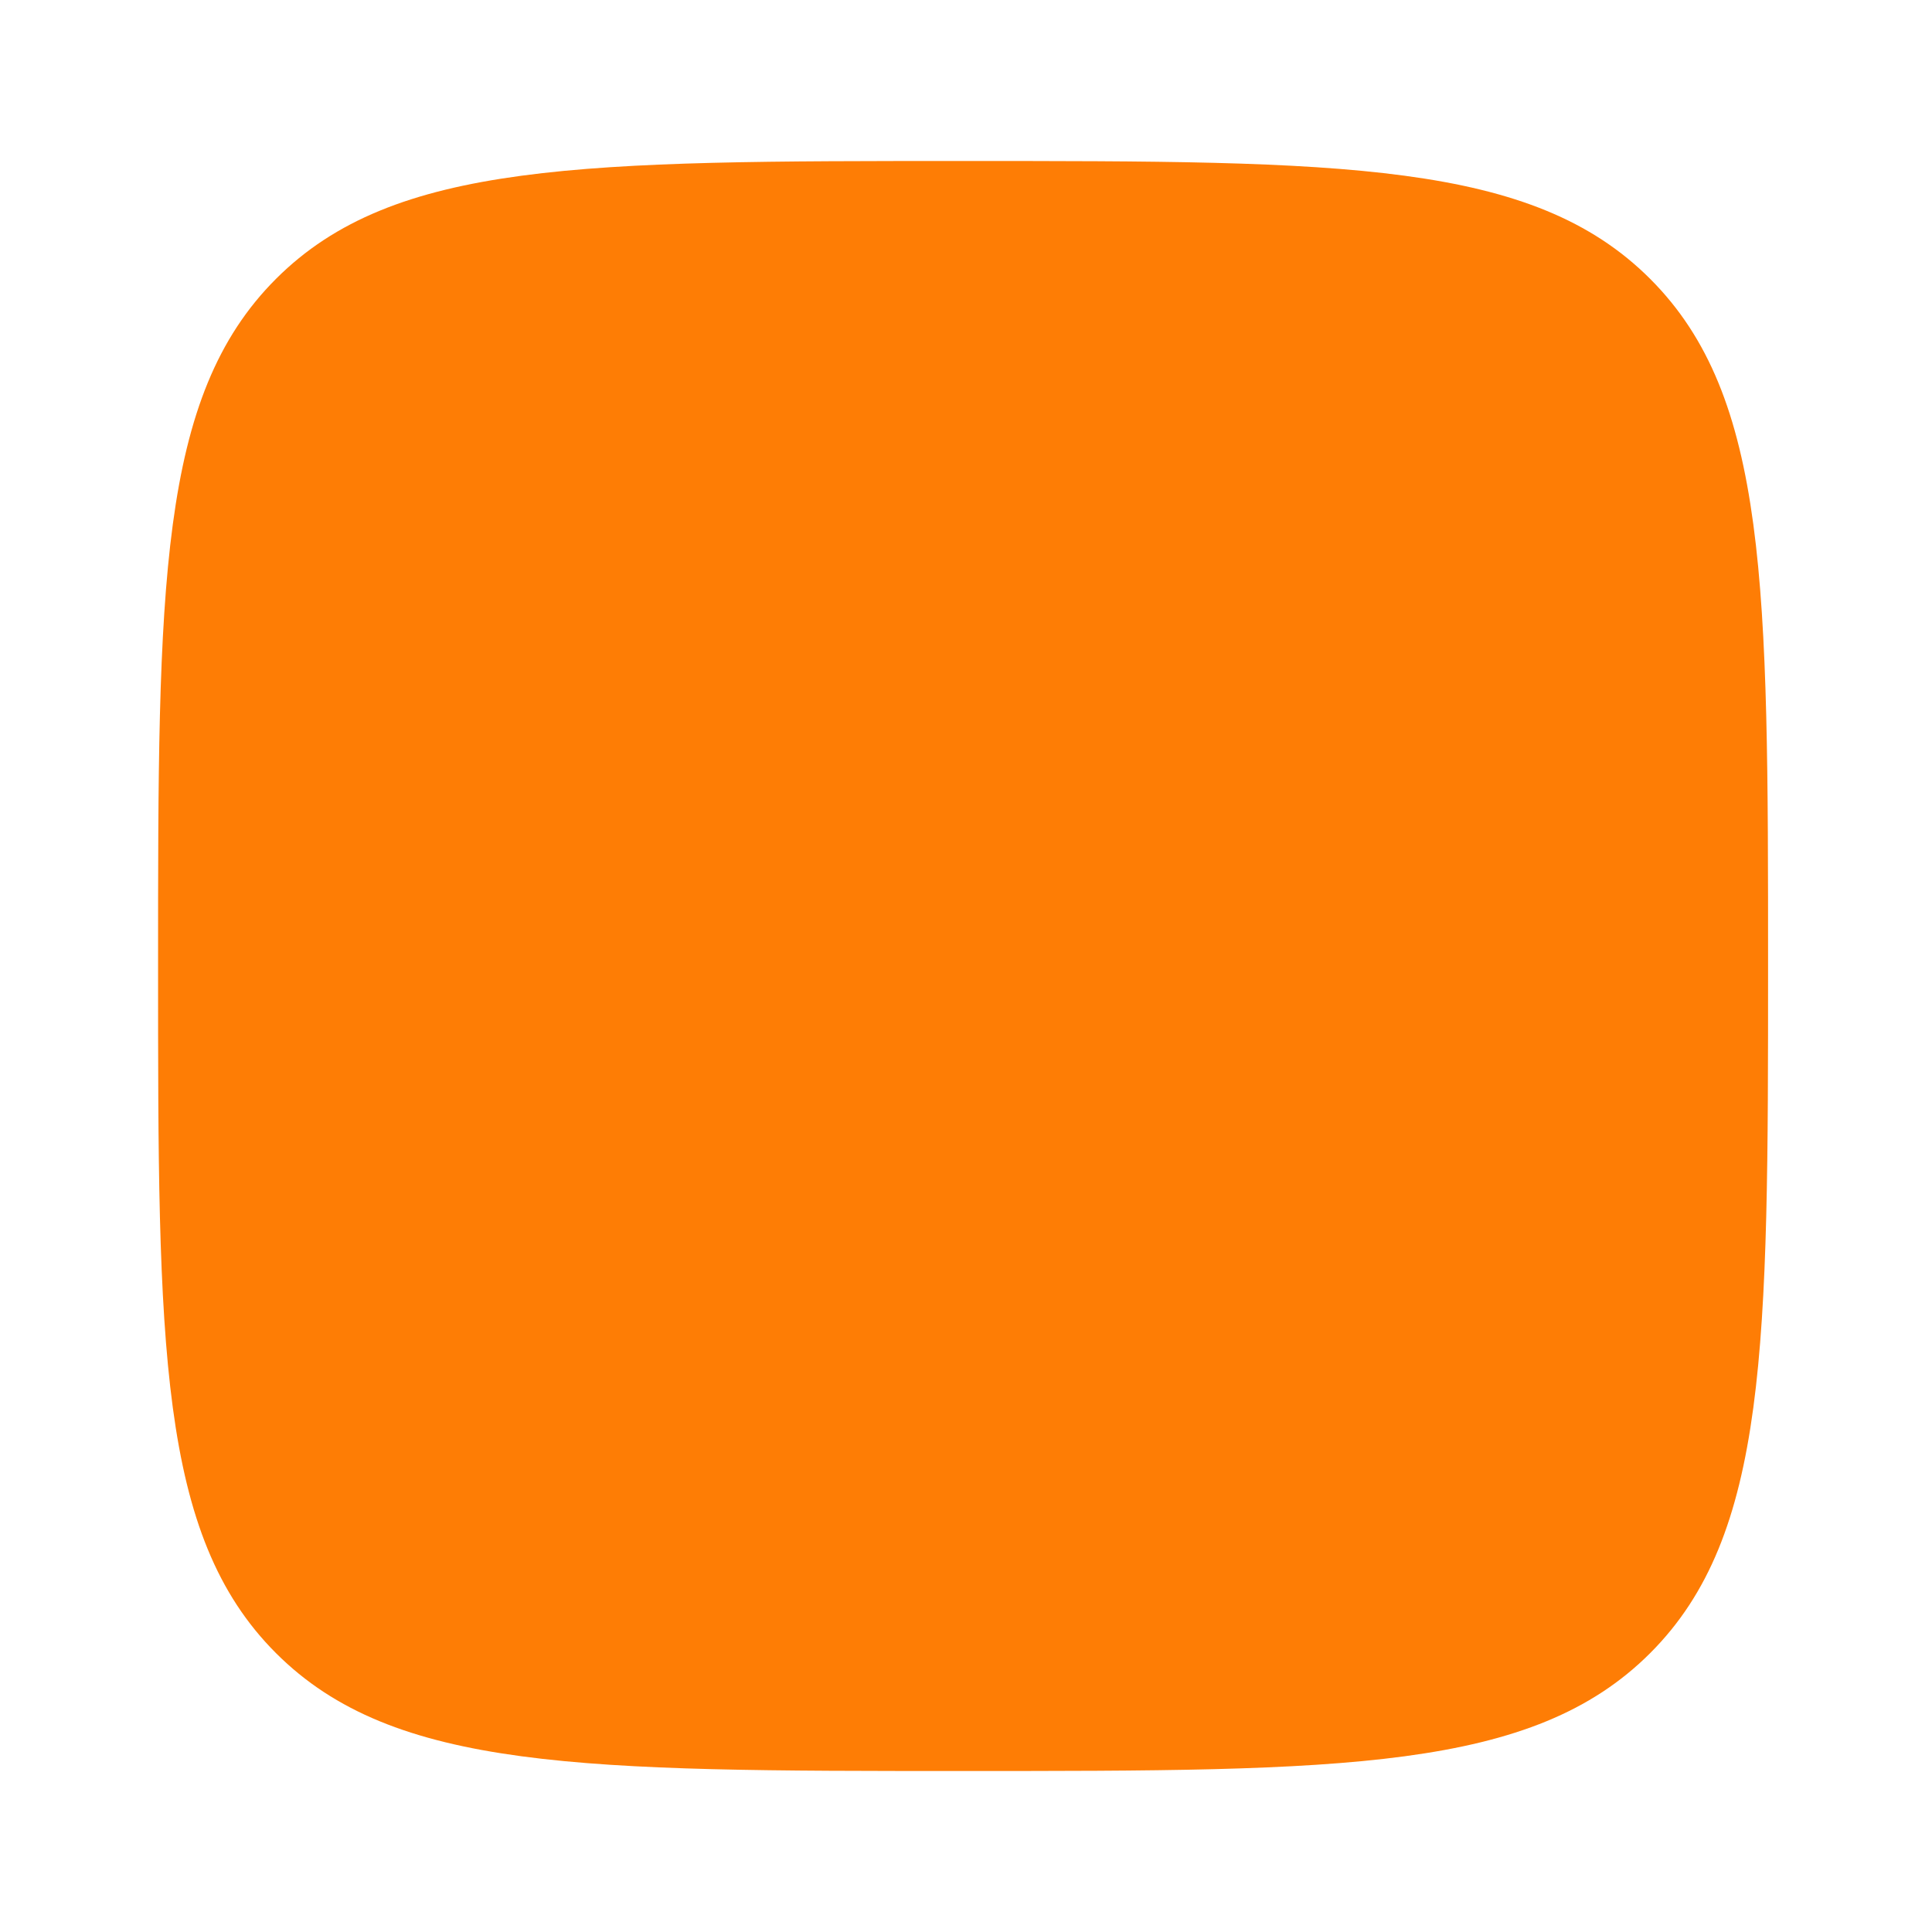
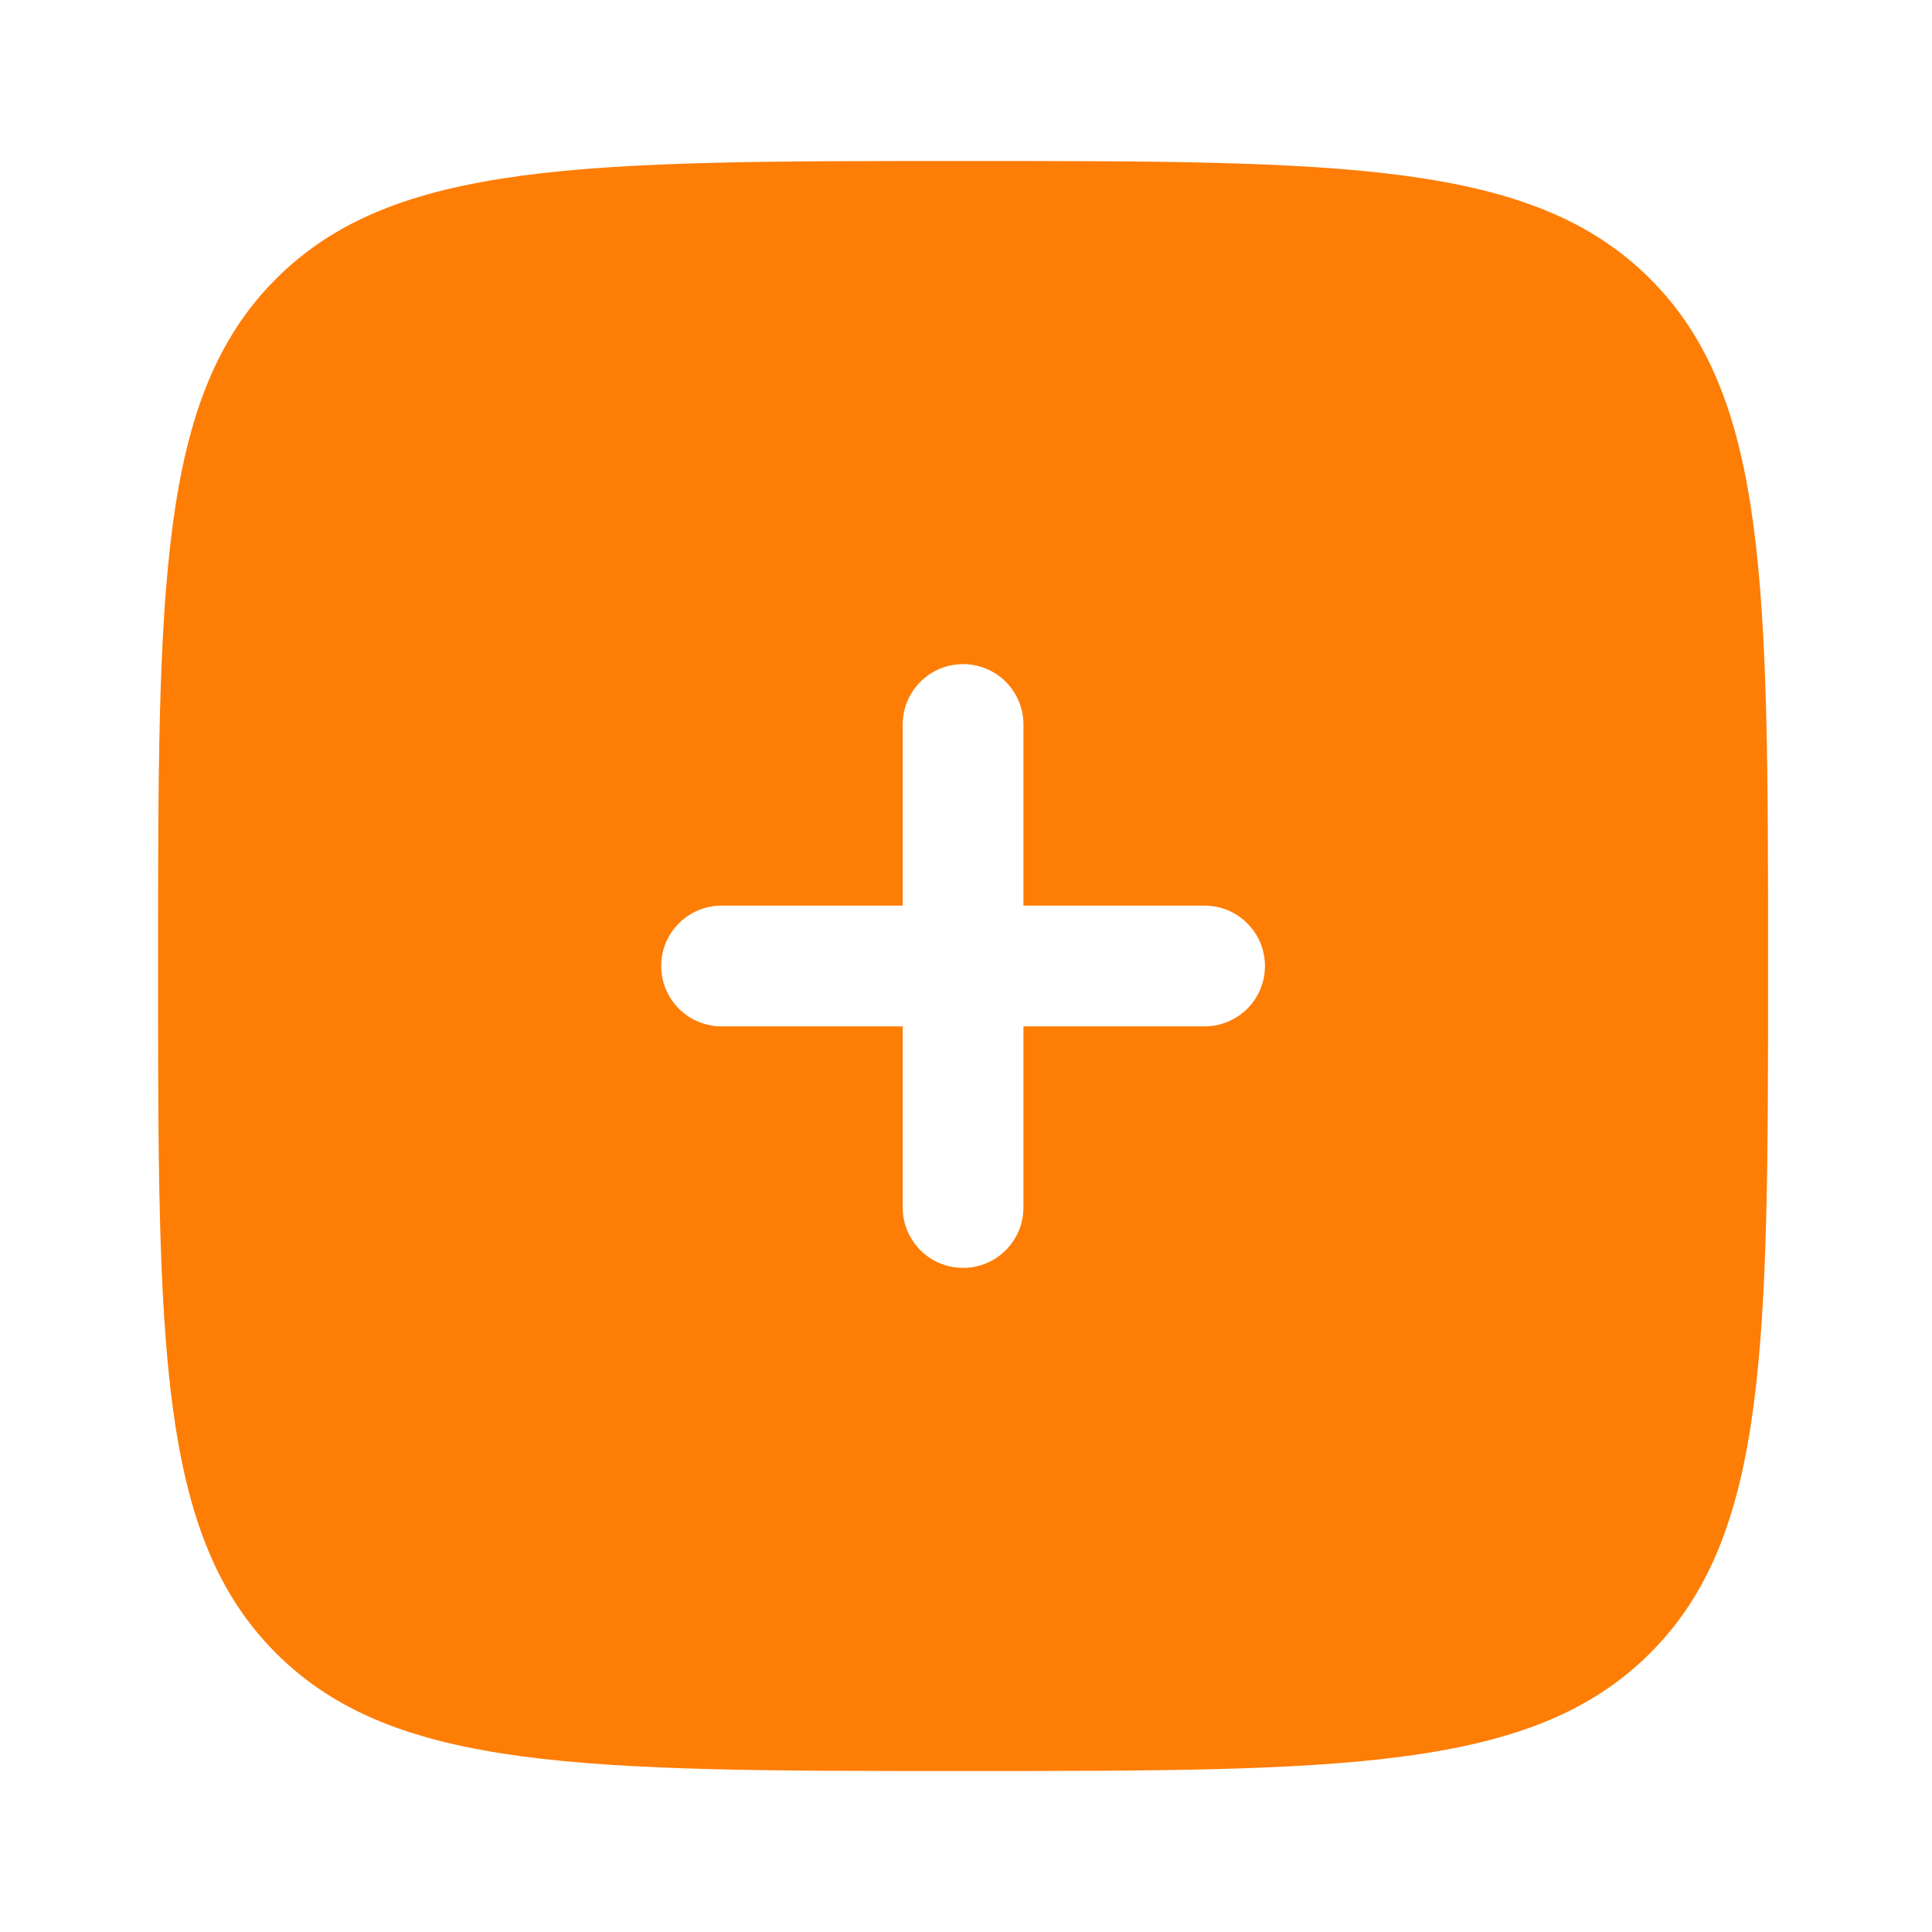
<svg xmlns="http://www.w3.org/2000/svg" width="220" height="220" viewBox="0 0 220 220" fill="none">
-   <path fillRule="evenodd" clipRule="evenodd" d="M109.667 201.667C66.454 201.667 44.849 201.667 31.424 188.242C18 174.818 18 153.212 18 110C18 66.788 18 45.182 31.424 31.758C44.849 18.333 66.454 18.333 109.667 18.333C152.878 18.333 174.485 18.333 187.909 31.758C201.333 45.182 201.333 66.788 201.333 110C201.333 153.212 201.333 174.818 187.909 188.242C174.485 201.667 152.878 201.667 109.667 201.667ZM109.667 75.625C113.463 75.625 116.542 78.703 116.542 82.5V103.125H137.167C140.963 103.125 144.042 106.203 144.042 110C144.042 113.797 140.963 116.875 137.167 116.875H116.542V137.5C116.542 141.297 113.463 144.375 109.667 144.375C105.87 144.375 102.792 141.297 102.792 137.5V116.875H82.167C78.37 116.875 75.292 113.797 75.292 110C75.292 106.203 78.37 103.125 82.167 103.125H102.792V82.5C102.792 78.703 105.87 75.625 109.667 75.625Z" fill="#FE7D05" />
+   <path fill-rule="evenodd" clip-rule="evenodd" d="M109.667 201.667C66.454 201.667 44.849 201.667 31.424 188.242C18 174.818 18 153.212 18 110C18 66.788 18 45.182 31.424 31.758C44.849 18.333 66.454 18.333 109.667 18.333C152.878 18.333 174.485 18.333 187.909 31.758C201.333 45.182 201.333 66.788 201.333 110C201.333 153.212 201.333 174.818 187.909 188.242C174.485 201.667 152.878 201.667 109.667 201.667ZM109.667 75.625C113.463 75.625 116.542 78.703 116.542 82.5V103.125H137.167C140.963 103.125 144.042 106.203 144.042 110C144.042 113.797 140.963 116.875 137.167 116.875H116.542V137.5C116.542 141.297 113.463 144.375 109.667 144.375C105.87 144.375 102.792 141.297 102.792 137.5V116.875H82.167C78.37 116.875 75.292 113.797 75.292 110C75.292 106.203 78.37 103.125 82.167 103.125H102.792V82.5C102.792 78.703 105.87 75.625 109.667 75.625Z" fill="#FE7D05" />
</svg>
